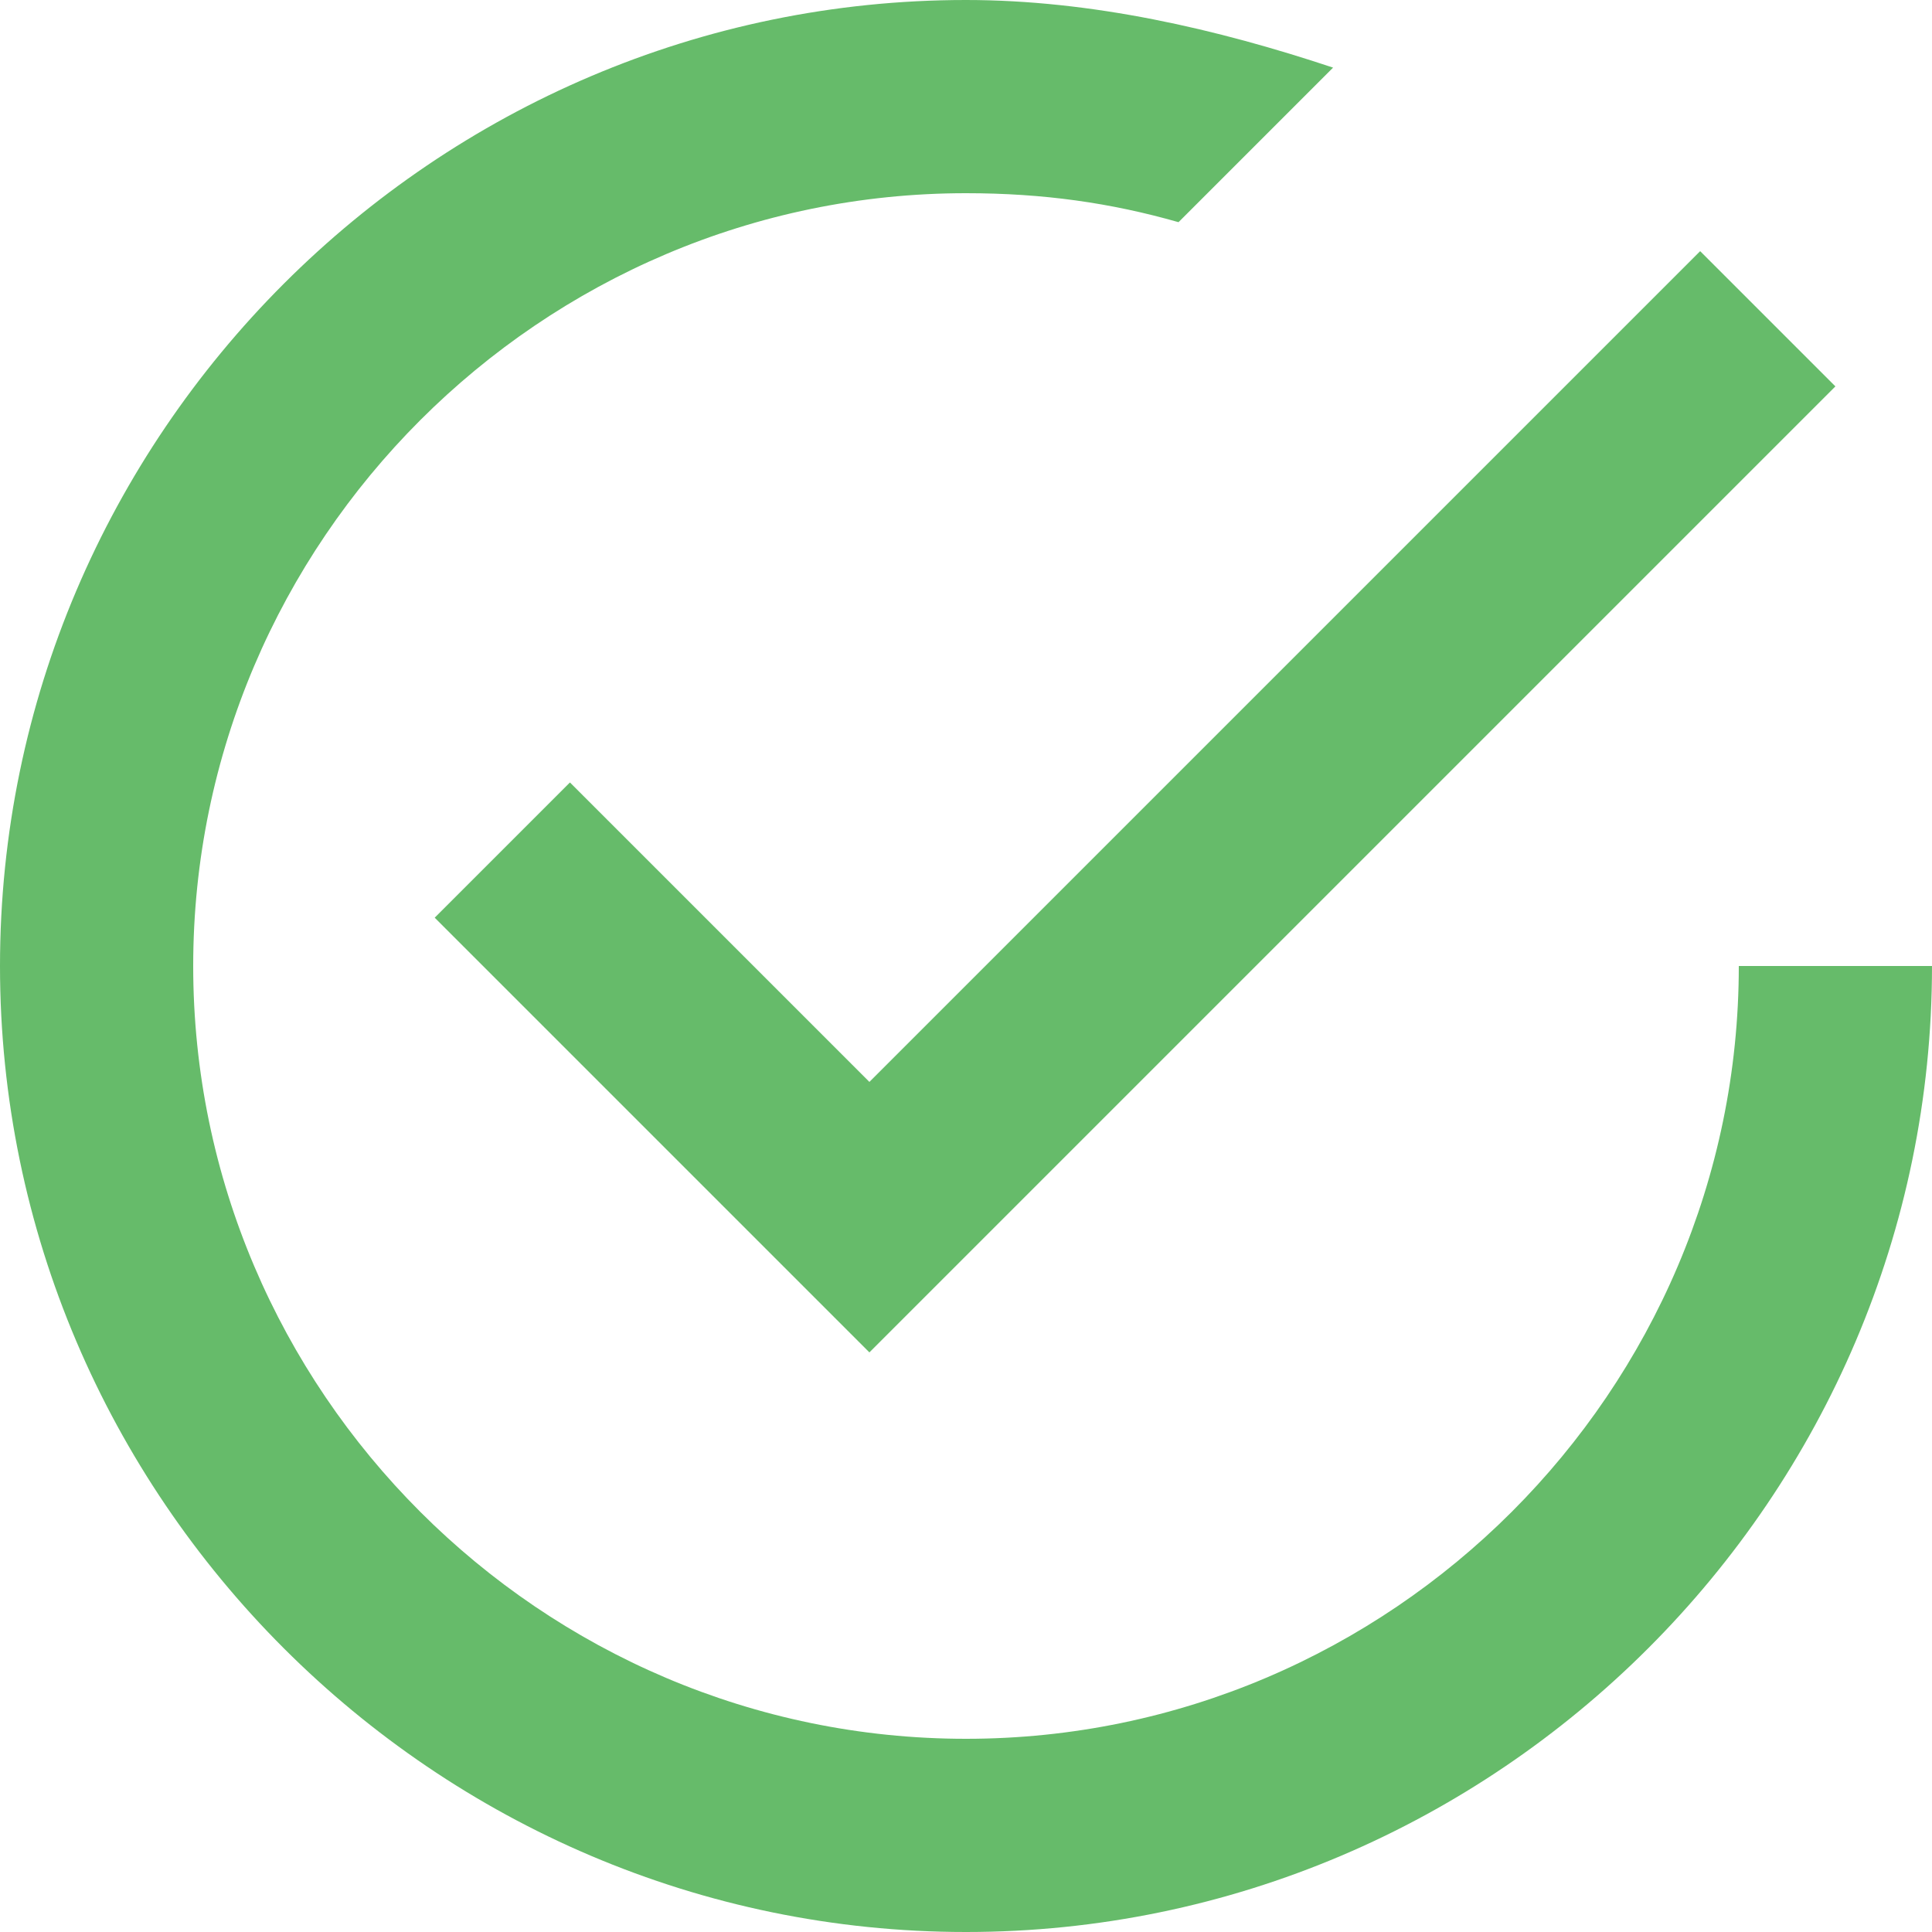
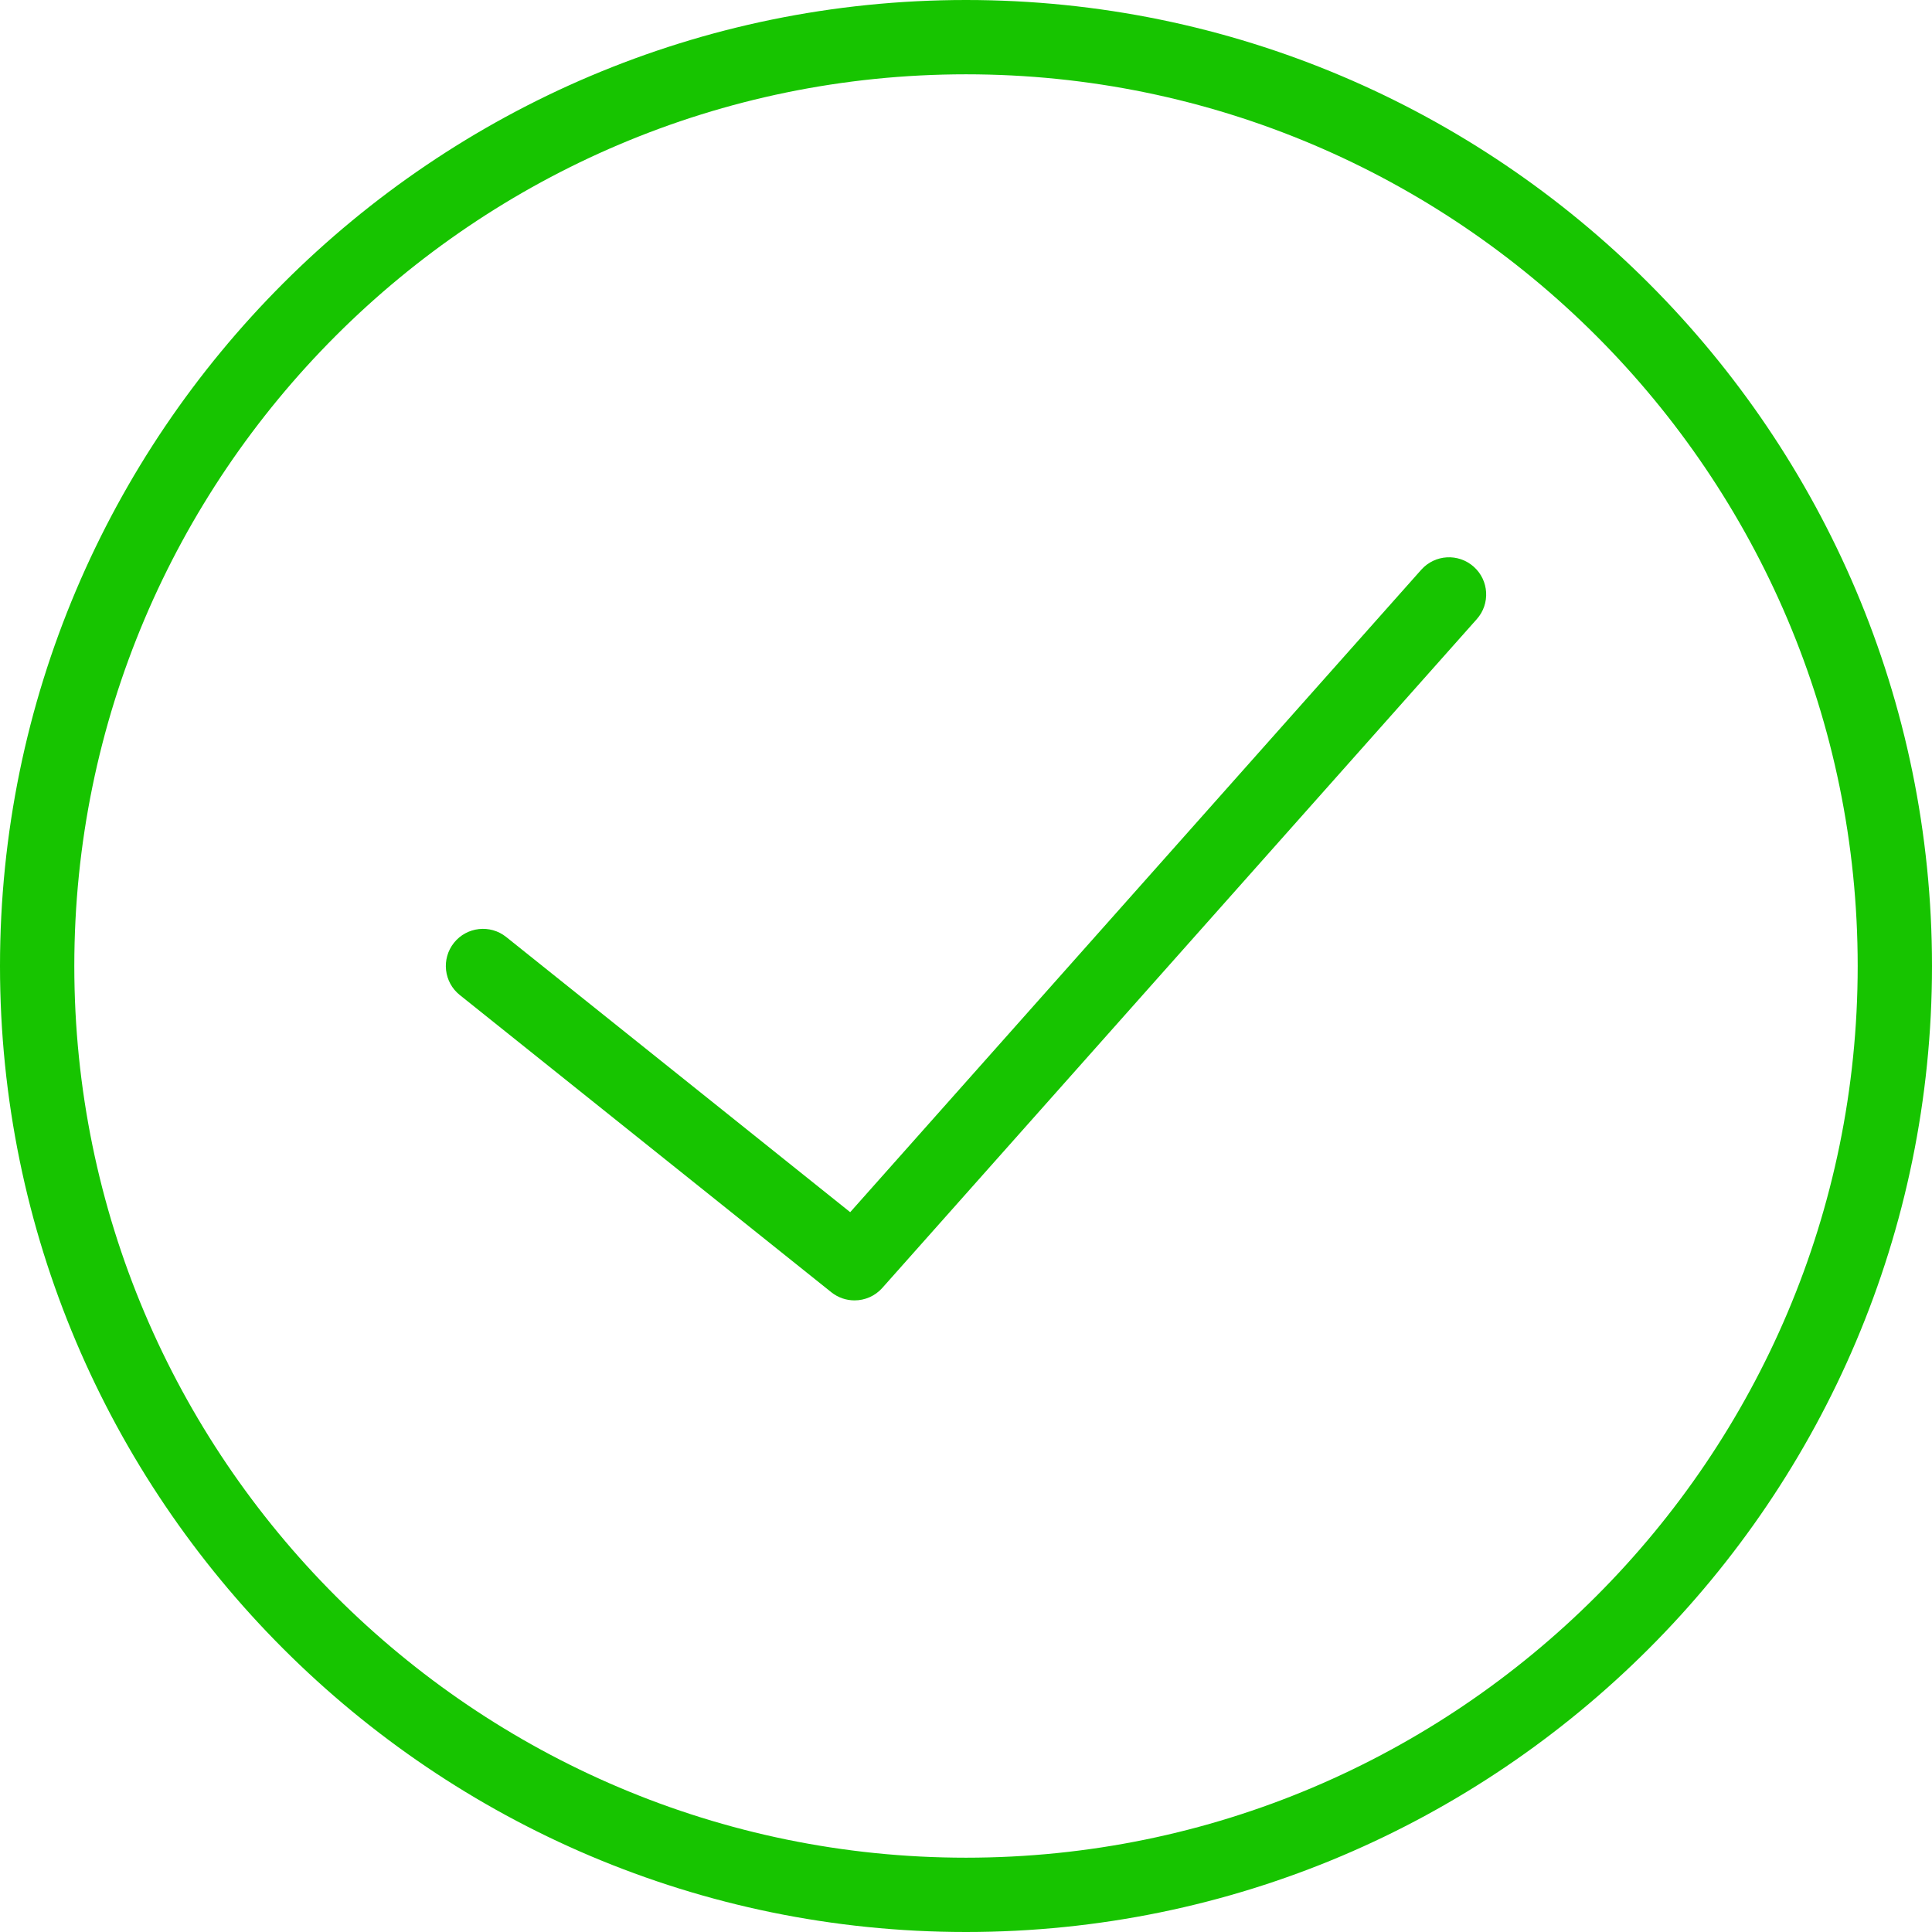
- <svg xmlns="http://www.w3.org/2000/svg" version="1.1" id="Capa_1" x="0px" y="0px" width="512px" height="512px" viewBox="0 0 510 510" style="enable-background:new 0 0 510 510;" xml:space="preserve" class="">
+ <svg xmlns="http://www.w3.org/2000/svg" version="1.1" id="Capa_1" x="0px" y="0px" viewBox="0 0 52 52" style="enable-background:new 0 0 52 52;" xml:space="preserve" width="512px" height="512px">
  <g>
-     <g>
-       <g id="check-circle-outline">
-         <path d="M150.45,206.55l-35.7,35.7L229.5,357l255-255l-35.7-35.7L229.5,285.6L150.45,206.55z M459,255c0,112.2-91.8,204-204,204    S51,367.2,51,255S142.8,51,255,51c20.4,0,38.25,2.55,56.1,7.65l40.801-40.8C321.3,7.65,288.15,0,255,0C114.75,0,0,114.75,0,255    s114.75,255,255,255s255-114.75,255-255H459z" data-original="#000000" class="active-path" data-old_color="#66bb6a" fill="#66bb6a" />
-       </g>
-     </g>
+     <path d="M26,0C11.664,0,0,11.663,0,26s11.664,26,26,26s26-11.663,26-26S40.336,0,26,0z M26,50C12.767,50,2,39.233,2,26   S12.767,2,26,2s24,10.767,24,24S39.233,50,26,50z" fill="#17c400" />
+     <path d="M38.252,15.336l-15.369,17.29l-9.259-7.407c-0.43-0.345-1.061-0.274-1.405,0.156c-0.345,0.432-0.275,1.061,0.156,1.406   l10,8C22.559,34.928,22.78,35,23,35c0.276,0,0.551-0.114,0.748-0.336l16-18c0.367-0.412,0.33-1.045-0.083-1.411   C39.251,14.885,38.62,14.922,38.252,15.336z" fill="#17c400" />
  </g>
+   <g>
+ </g>
+   <g>
+ </g>
+   <g>
+ </g>
+   <g>
+ </g>
+   <g>
+ </g>
+   <g>
+ </g>
+   <g>
+ </g>
+   <g>
+ </g>
+   <g>
+ </g>
+   <g>
+ </g>
+   <g>
+ </g>
+   <g>
+ </g>
+   <g>
+ </g>
+   <g>
+ </g>
+   <g>
+ </g>
</svg>
